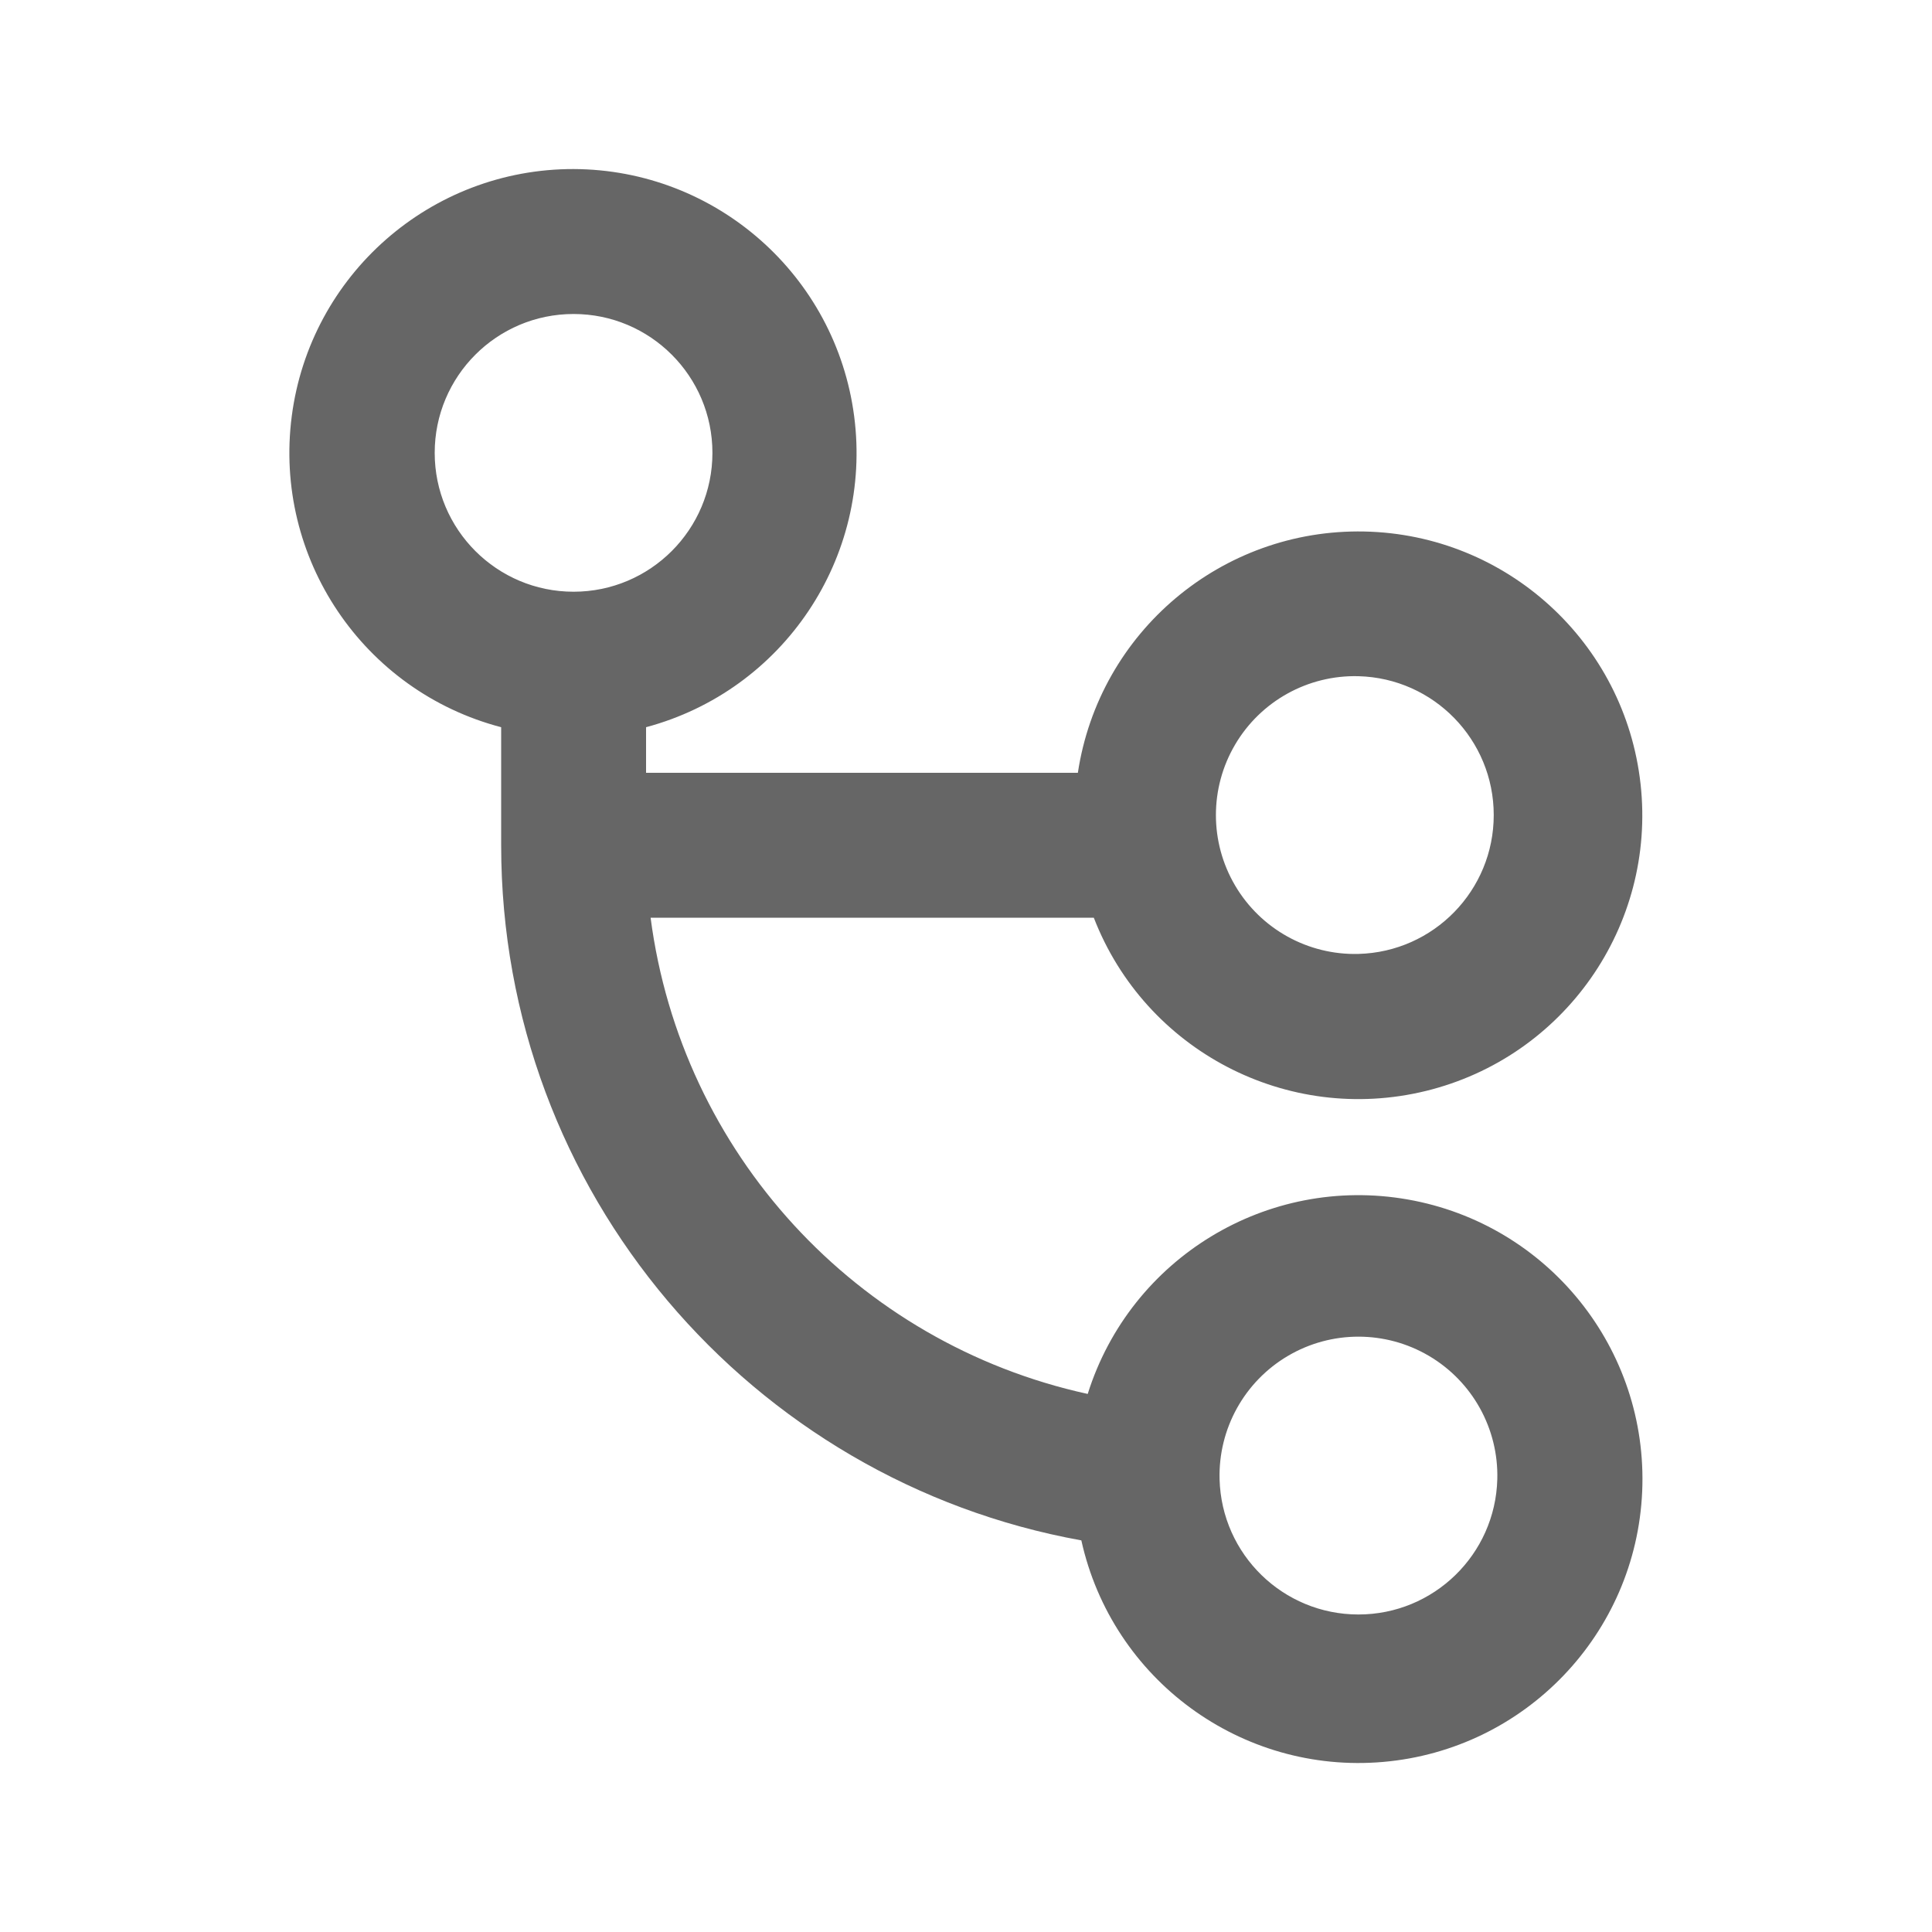
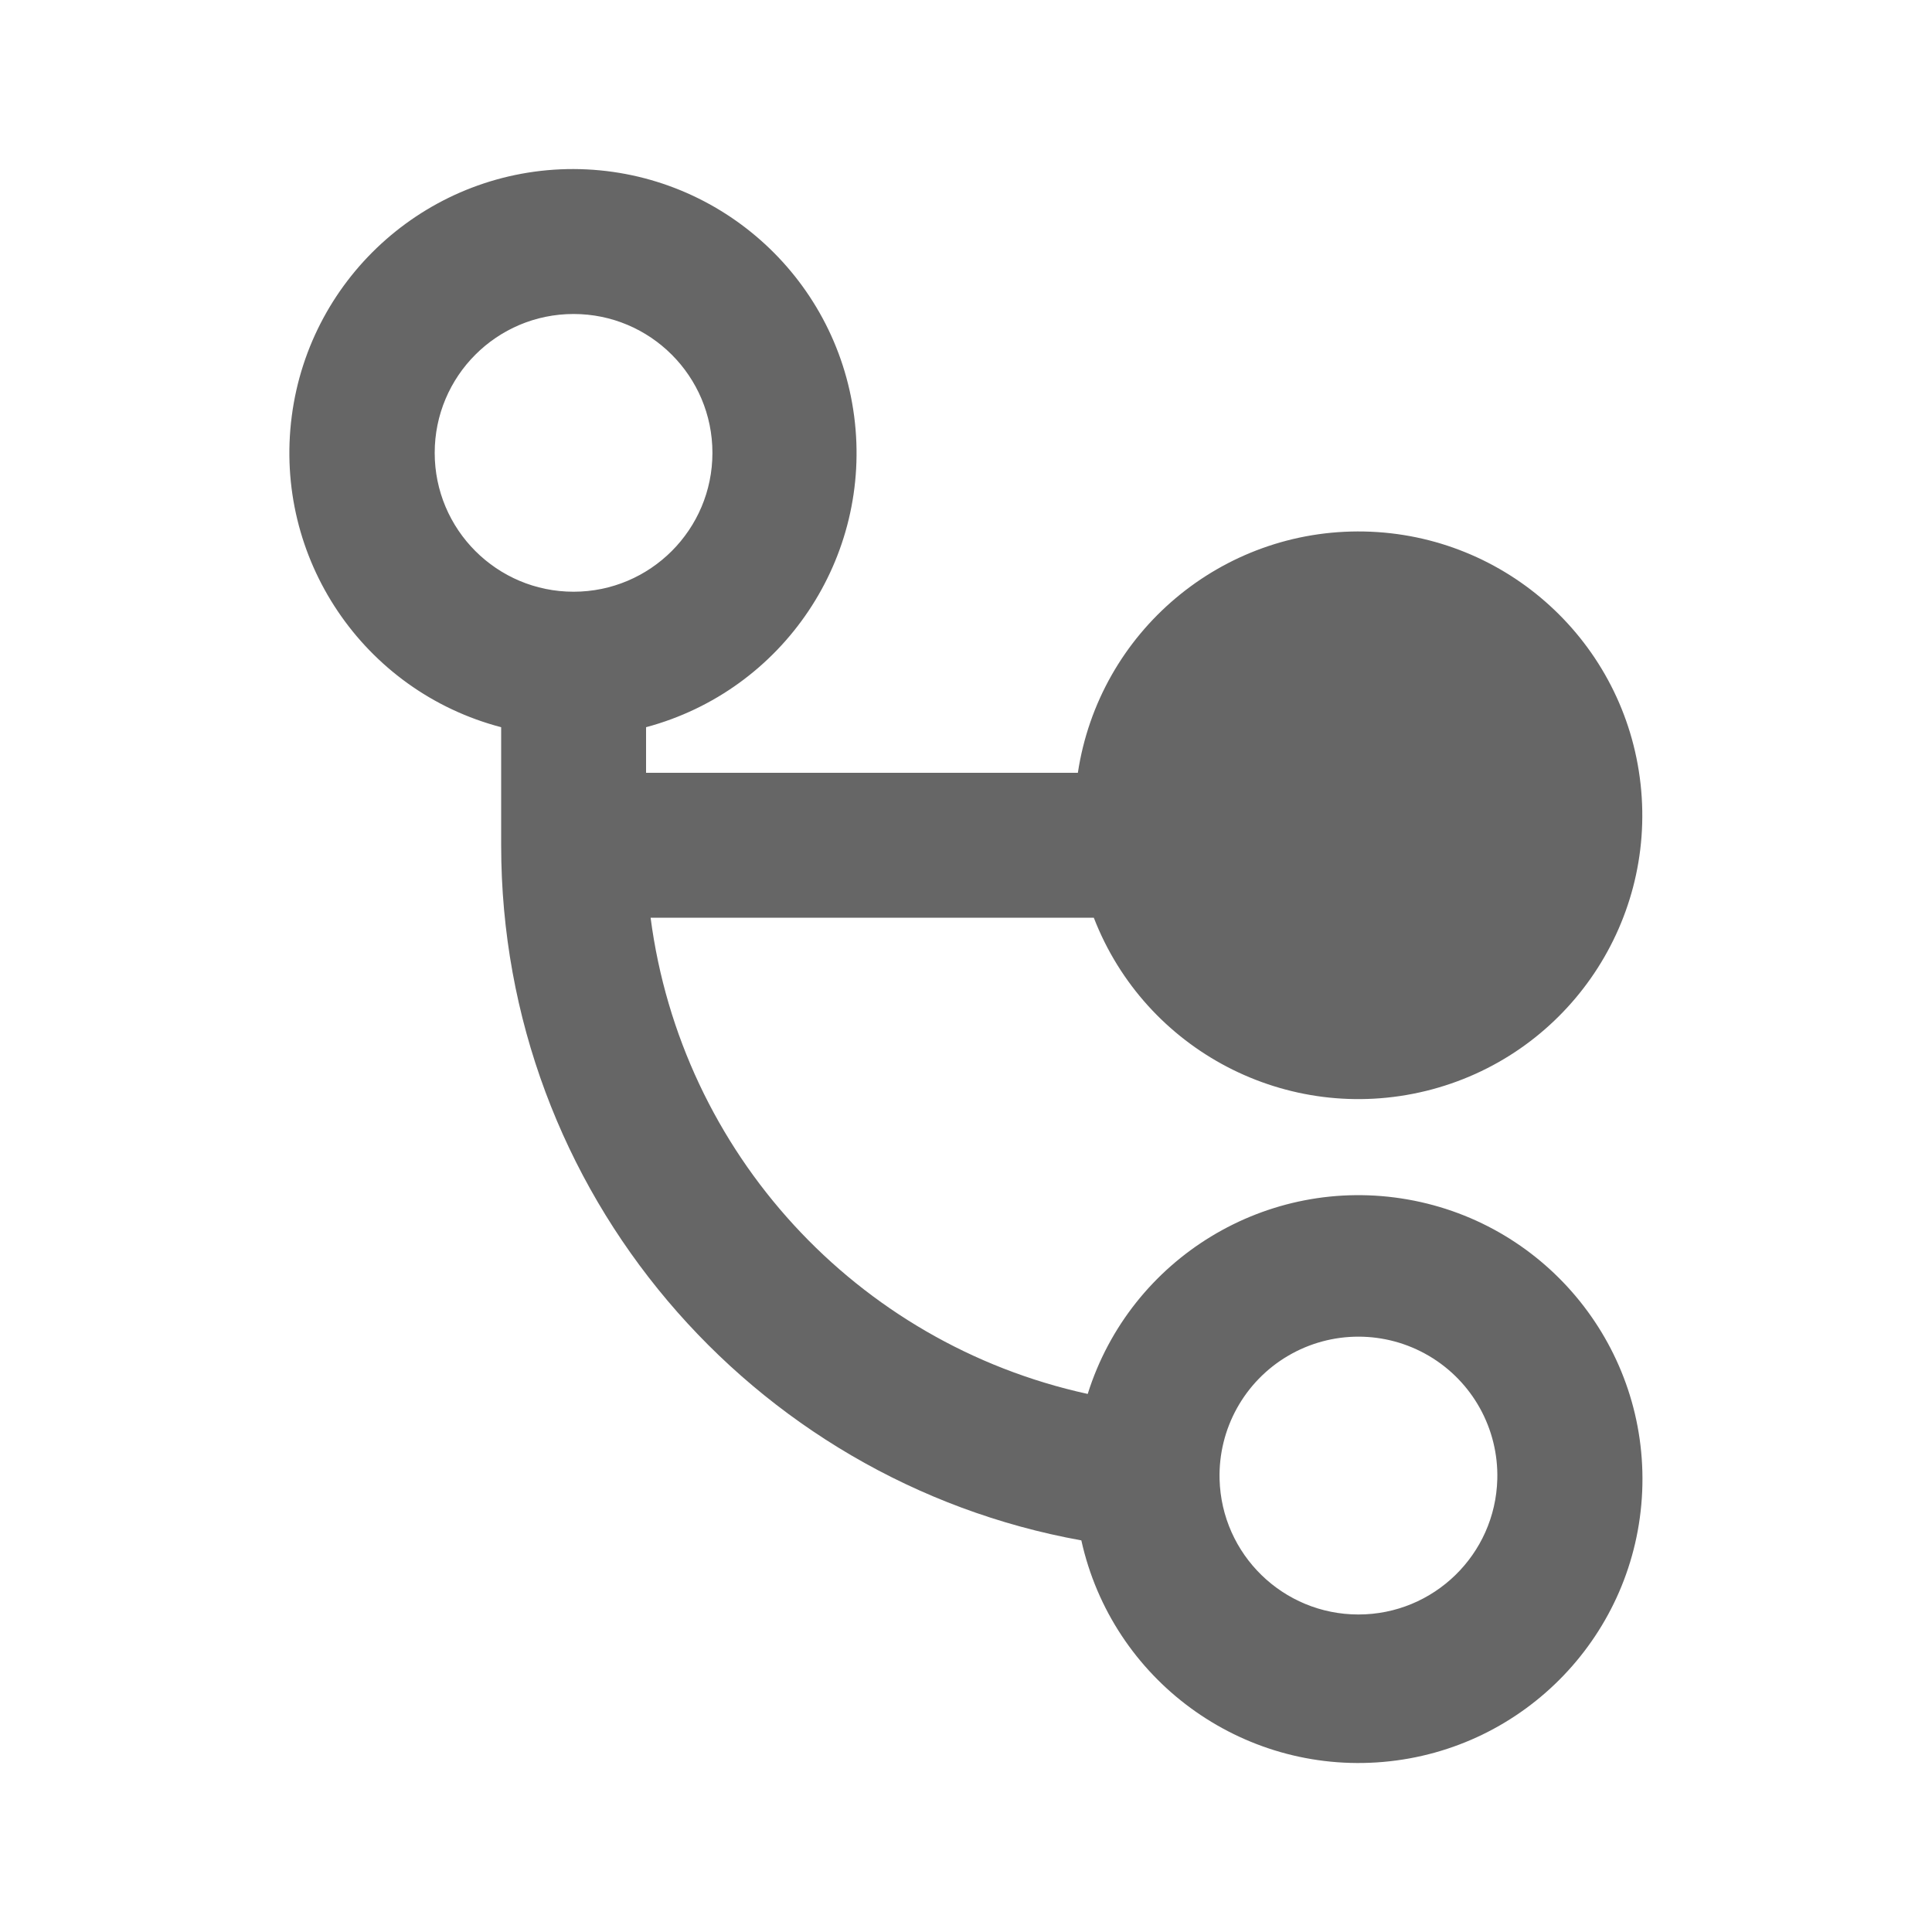
<svg xmlns="http://www.w3.org/2000/svg" width="20" height="20" viewBox="0 0 20 20" fill="none">
-   <path fill-rule="evenodd" clip-rule="evenodd" d="M4.5 4.688a1.437 1.437 0 1 1 2.875 0 1.437 1.437 0 0 1-2.875 0zm2.188 2.84a2.939 2.939 0 0 0-.75-5.778 2.937 2.937 0 0 0-.75 5.778V8.75c0 3.593 2.59 6.58 6.006 7.196a2.939 2.939 0 1 0 .066-1.516A5.817 5.817 0 0 1 6.735 9.5h4.588a2.938 2.938 0 1 0-.165-1.5h-4.47v-.472zm5.937 7.785a1.438 1.438 0 1 1 2.875 0 1.438 1.438 0 0 1-2.875 0zM14.063 7a1.438 1.438 0 1 0 0 2.875 1.438 1.438 0 0 0 0-2.875z" fill="#666666" />
+   <path fillRule="evenodd" clipRule="evenodd" d="M4.5 4.688a1.437 1.437 0 1 1 2.875 0 1.437 1.437 0 0 1-2.875 0zm2.188 2.84a2.939 2.939 0 0 0-.75-5.778 2.937 2.937 0 0 0-.75 5.778V8.75c0 3.593 2.59 6.58 6.006 7.196a2.939 2.939 0 1 0 .066-1.516A5.817 5.817 0 0 1 6.735 9.5h4.588a2.938 2.938 0 1 0-.165-1.5h-4.47v-.472zm5.937 7.785a1.438 1.438 0 1 1 2.875 0 1.438 1.438 0 0 1-2.875 0zM14.063 7a1.438 1.438 0 1 0 0 2.875 1.438 1.438 0 0 0 0-2.875z" fill="#666666" />
</svg>
